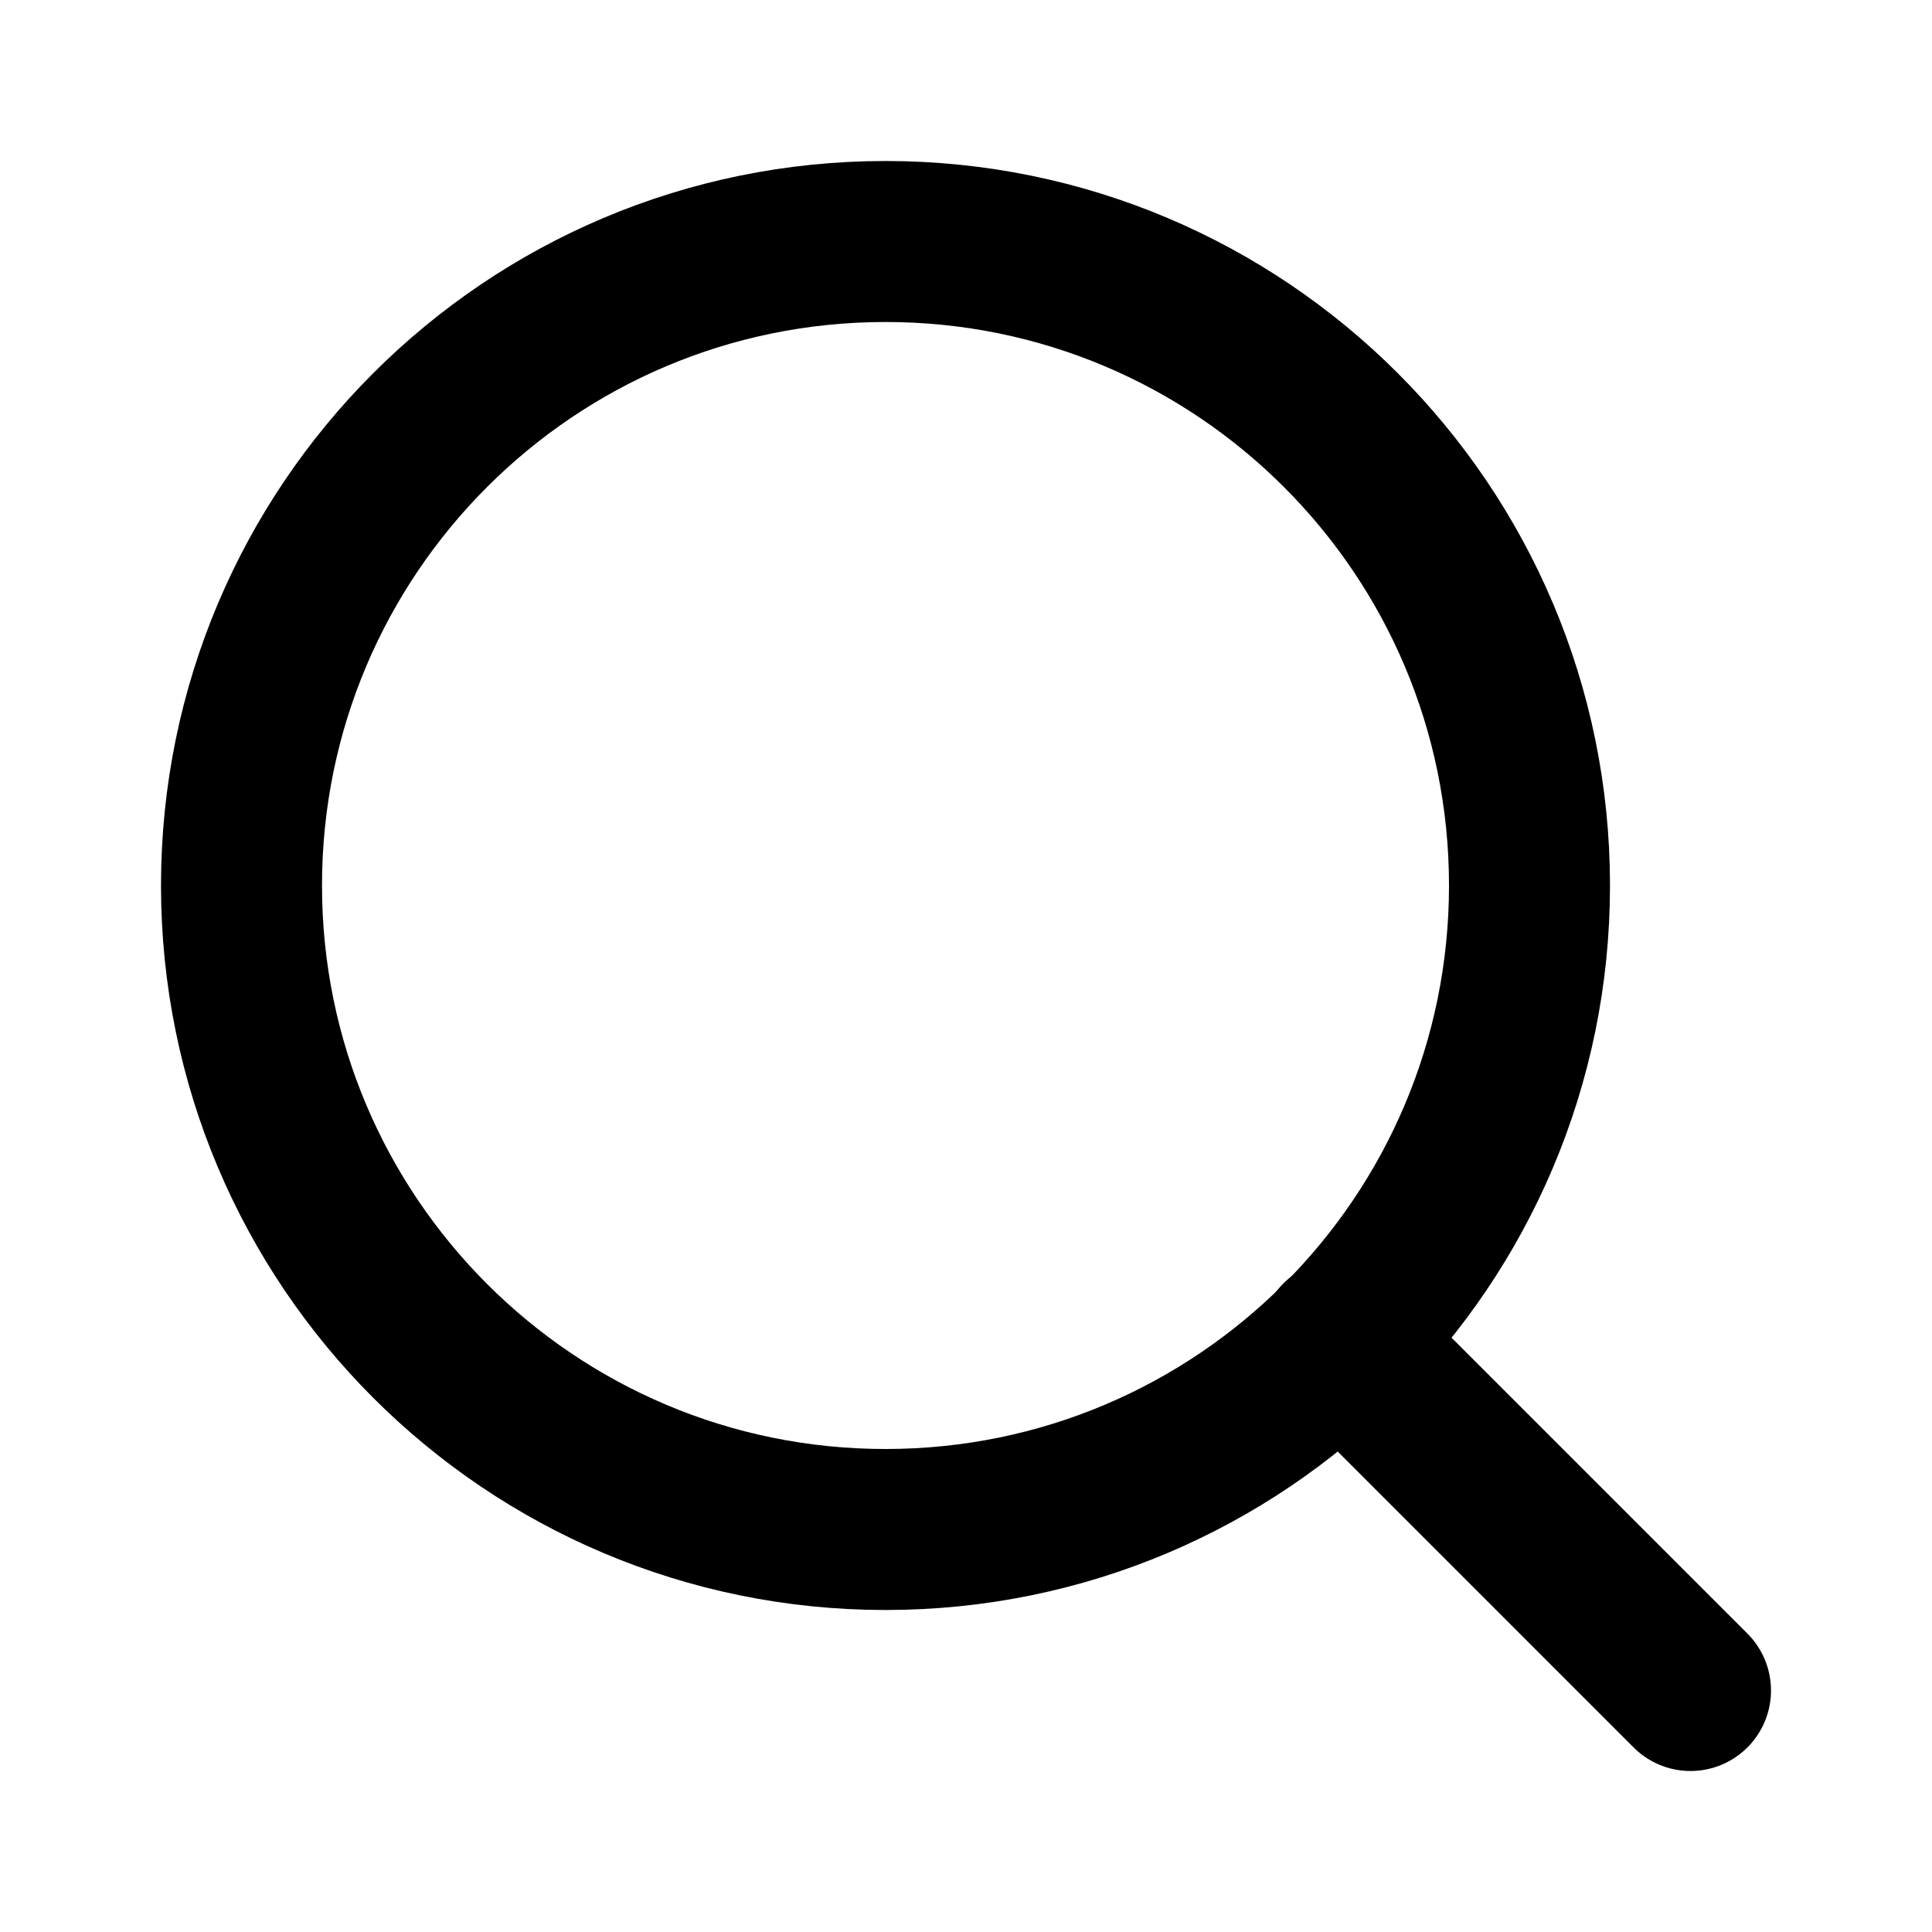
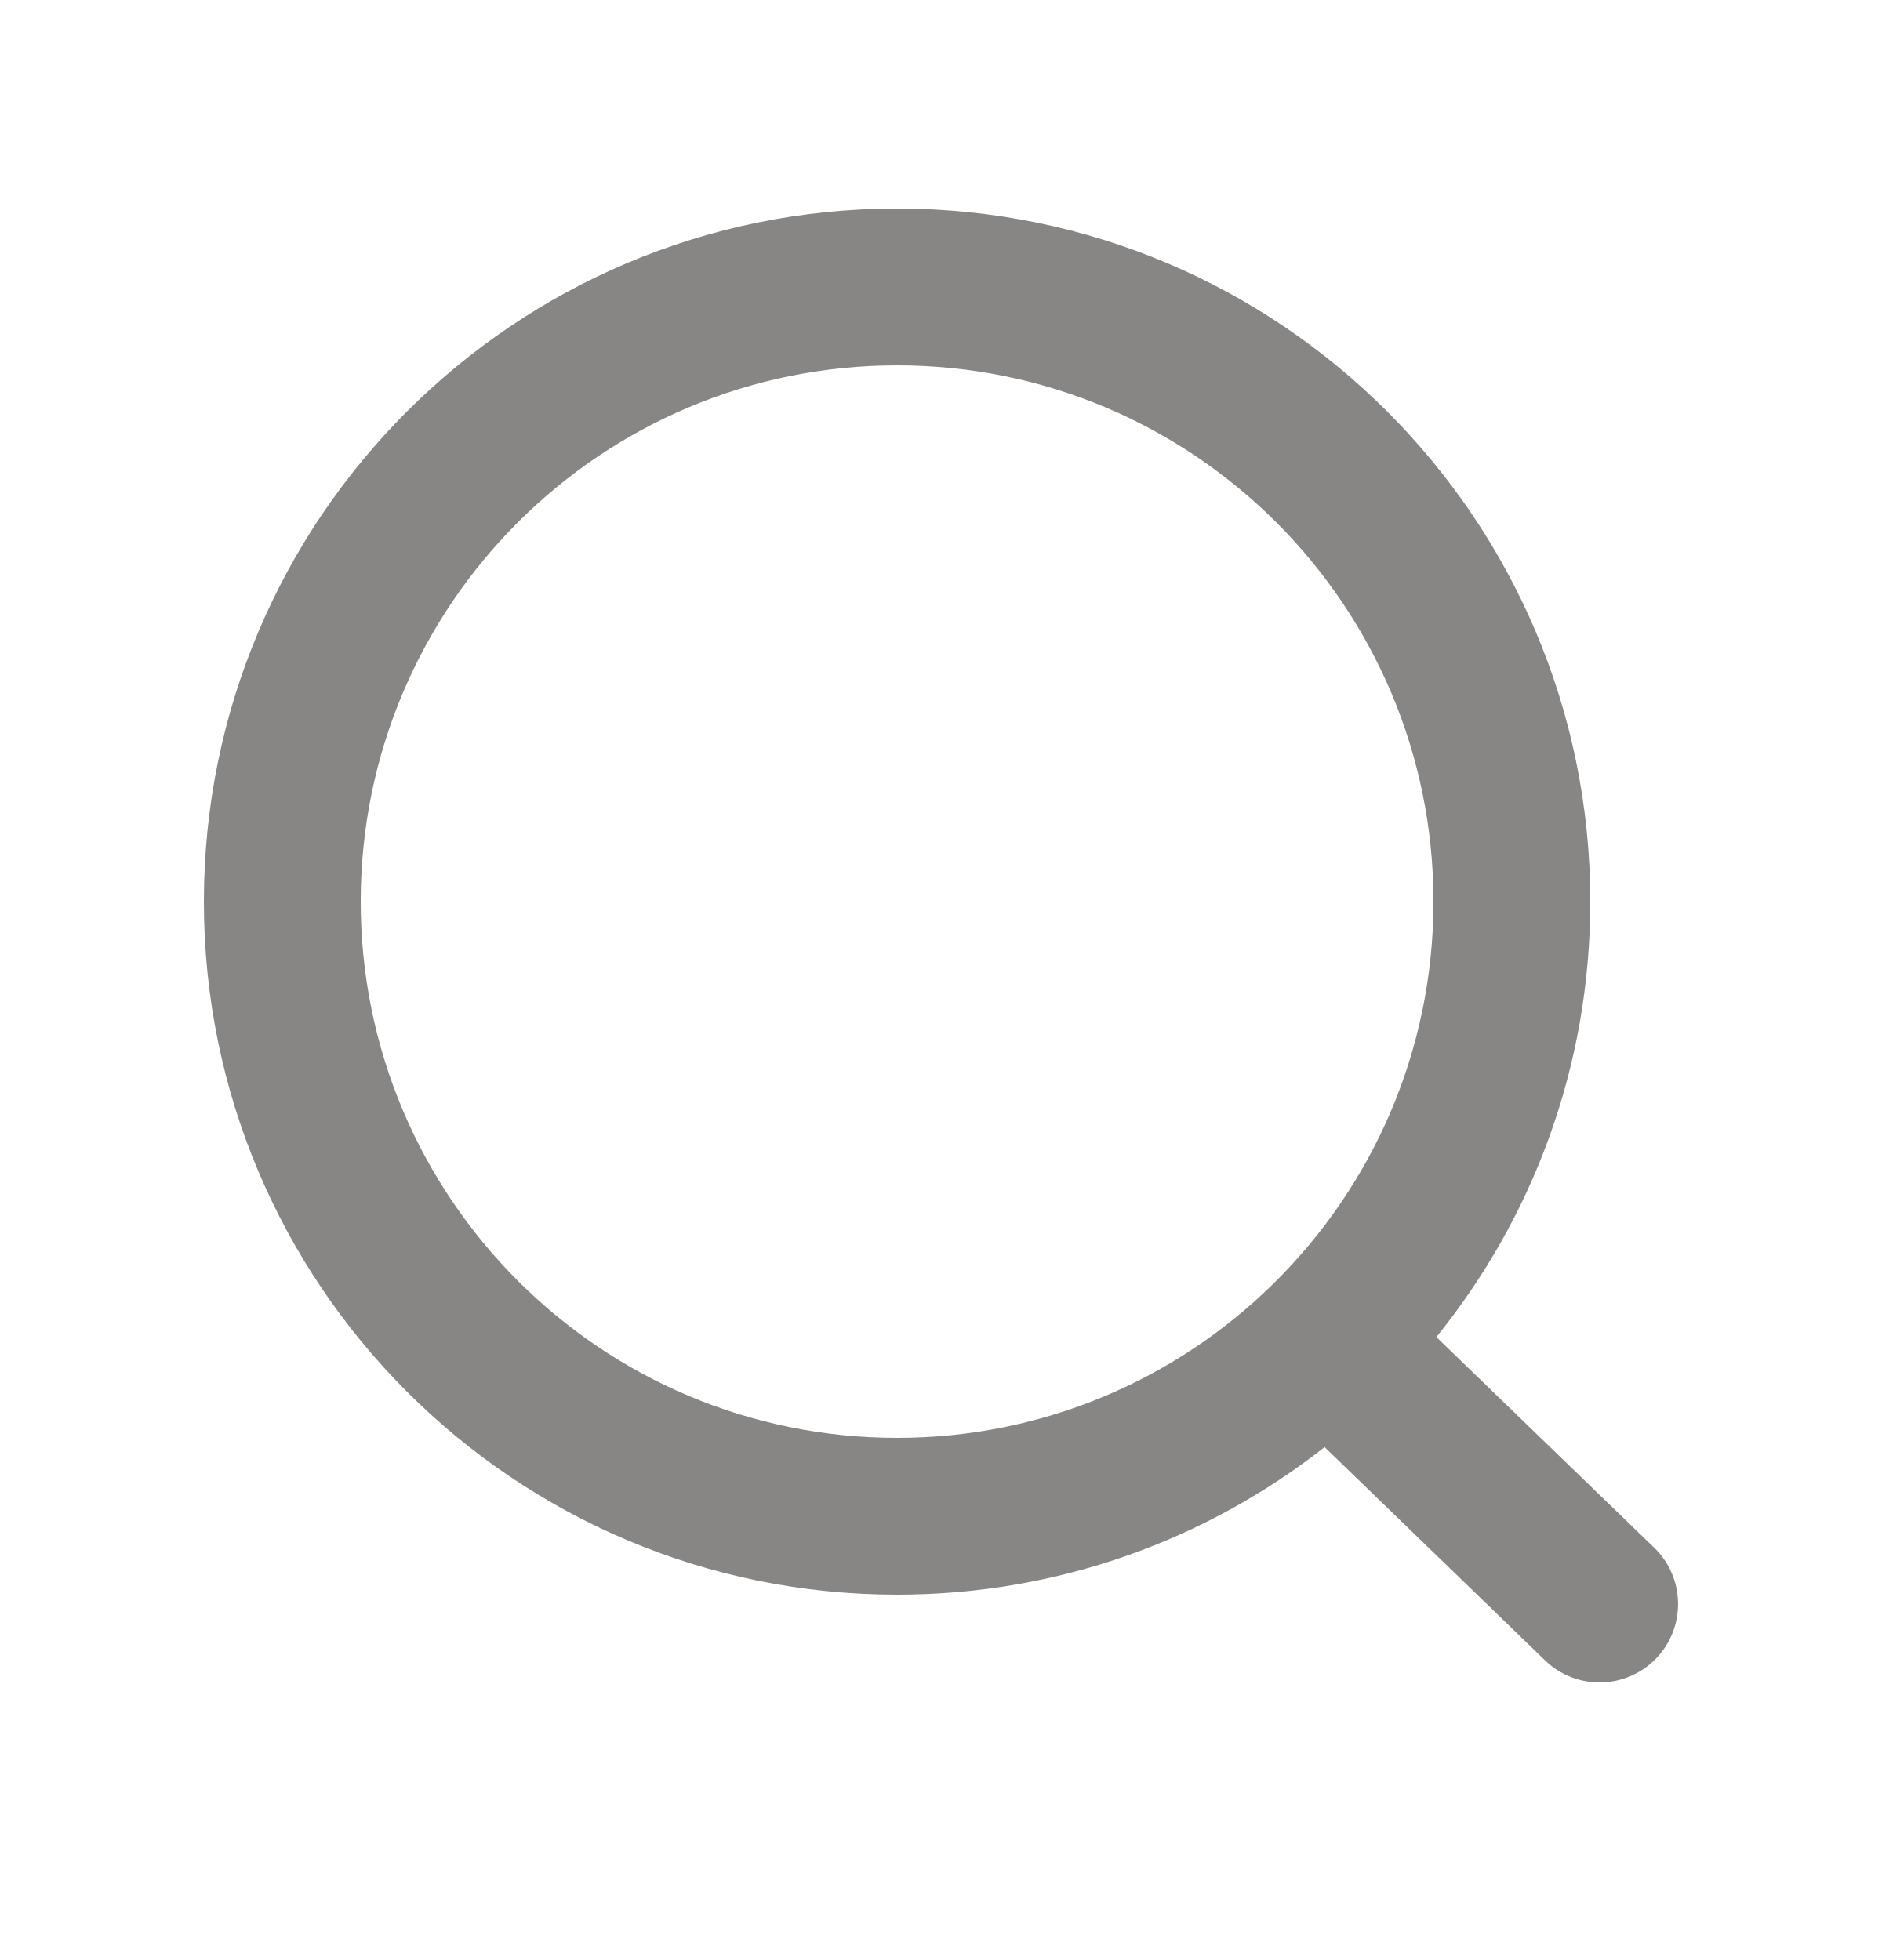
- <svg xmlns="http://www.w3.org/2000/svg" width="24" height="24" viewBox="0 0 24 24" fill="none" stroke="currentColor" stroke-width="2" stroke-linecap="round" stroke-linejoin="round">
-   <circle cx="11" cy="11" r="8" />
-   <path d="m21 21-4.35-4.35" />
+ <svg xmlns="http://www.w3.org/2000/svg" width="24" height="25" viewBox="0 0 24 25" fill="none">
+   <path fill-rule="evenodd" clip-rule="evenodd" d="M11.44 4.66C7.662 4.66 4.6 7.722 4.6 11.5C4.6 15.277 7.662 18.34 11.44 18.34C13.302 18.34 14.991 17.595 16.224 16.388C16.226 16.386 16.228 16.384 16.229 16.383C17.495 15.142 18.28 13.412 18.28 11.5C18.28 7.722 15.217 4.66 11.44 4.66ZM18.317 17.054C19.545 15.536 20.28 13.604 20.28 11.5C20.28 6.618 16.322 2.66 11.44 2.66C6.557 2.66 2.6 6.618 2.6 11.5C2.6 16.382 6.557 20.34 11.44 20.34C13.497 20.34 15.39 19.637 16.892 18.458L19.704 21.179C20.101 21.563 20.734 21.552 21.118 21.155C21.502 20.758 21.492 20.125 21.095 19.741L18.317 17.054Z" fill="#878685" />
</svg>
